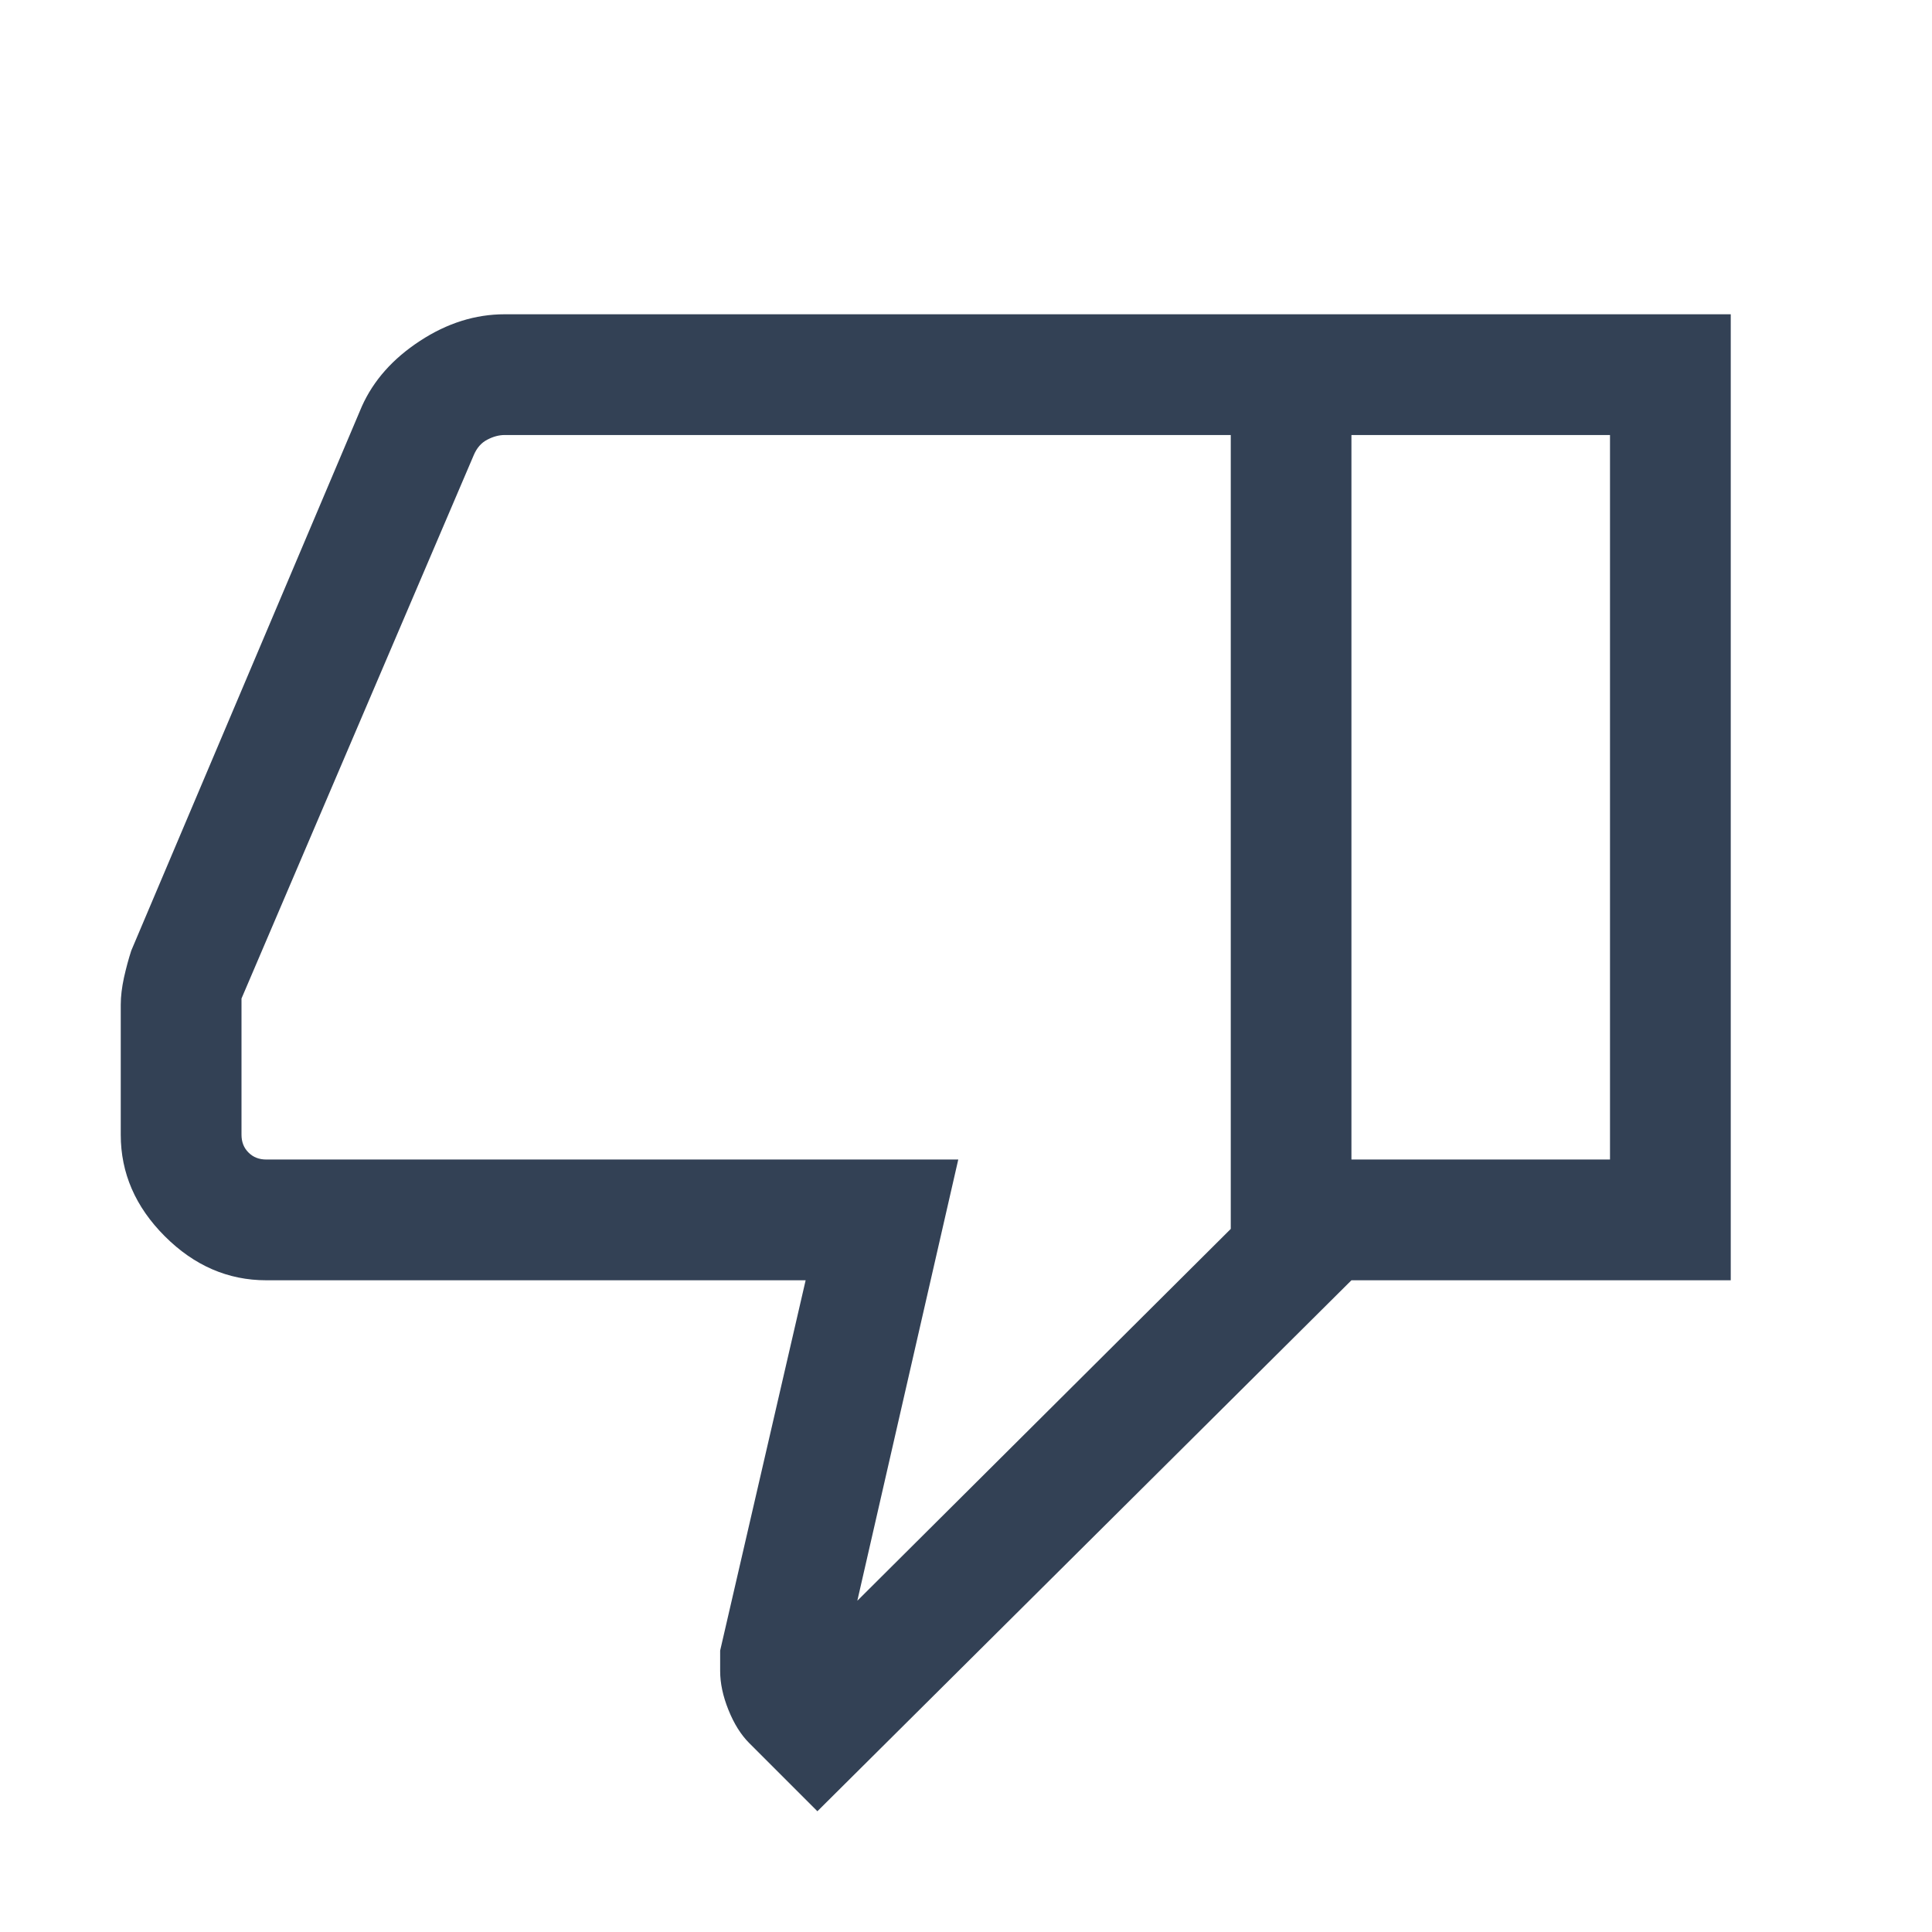
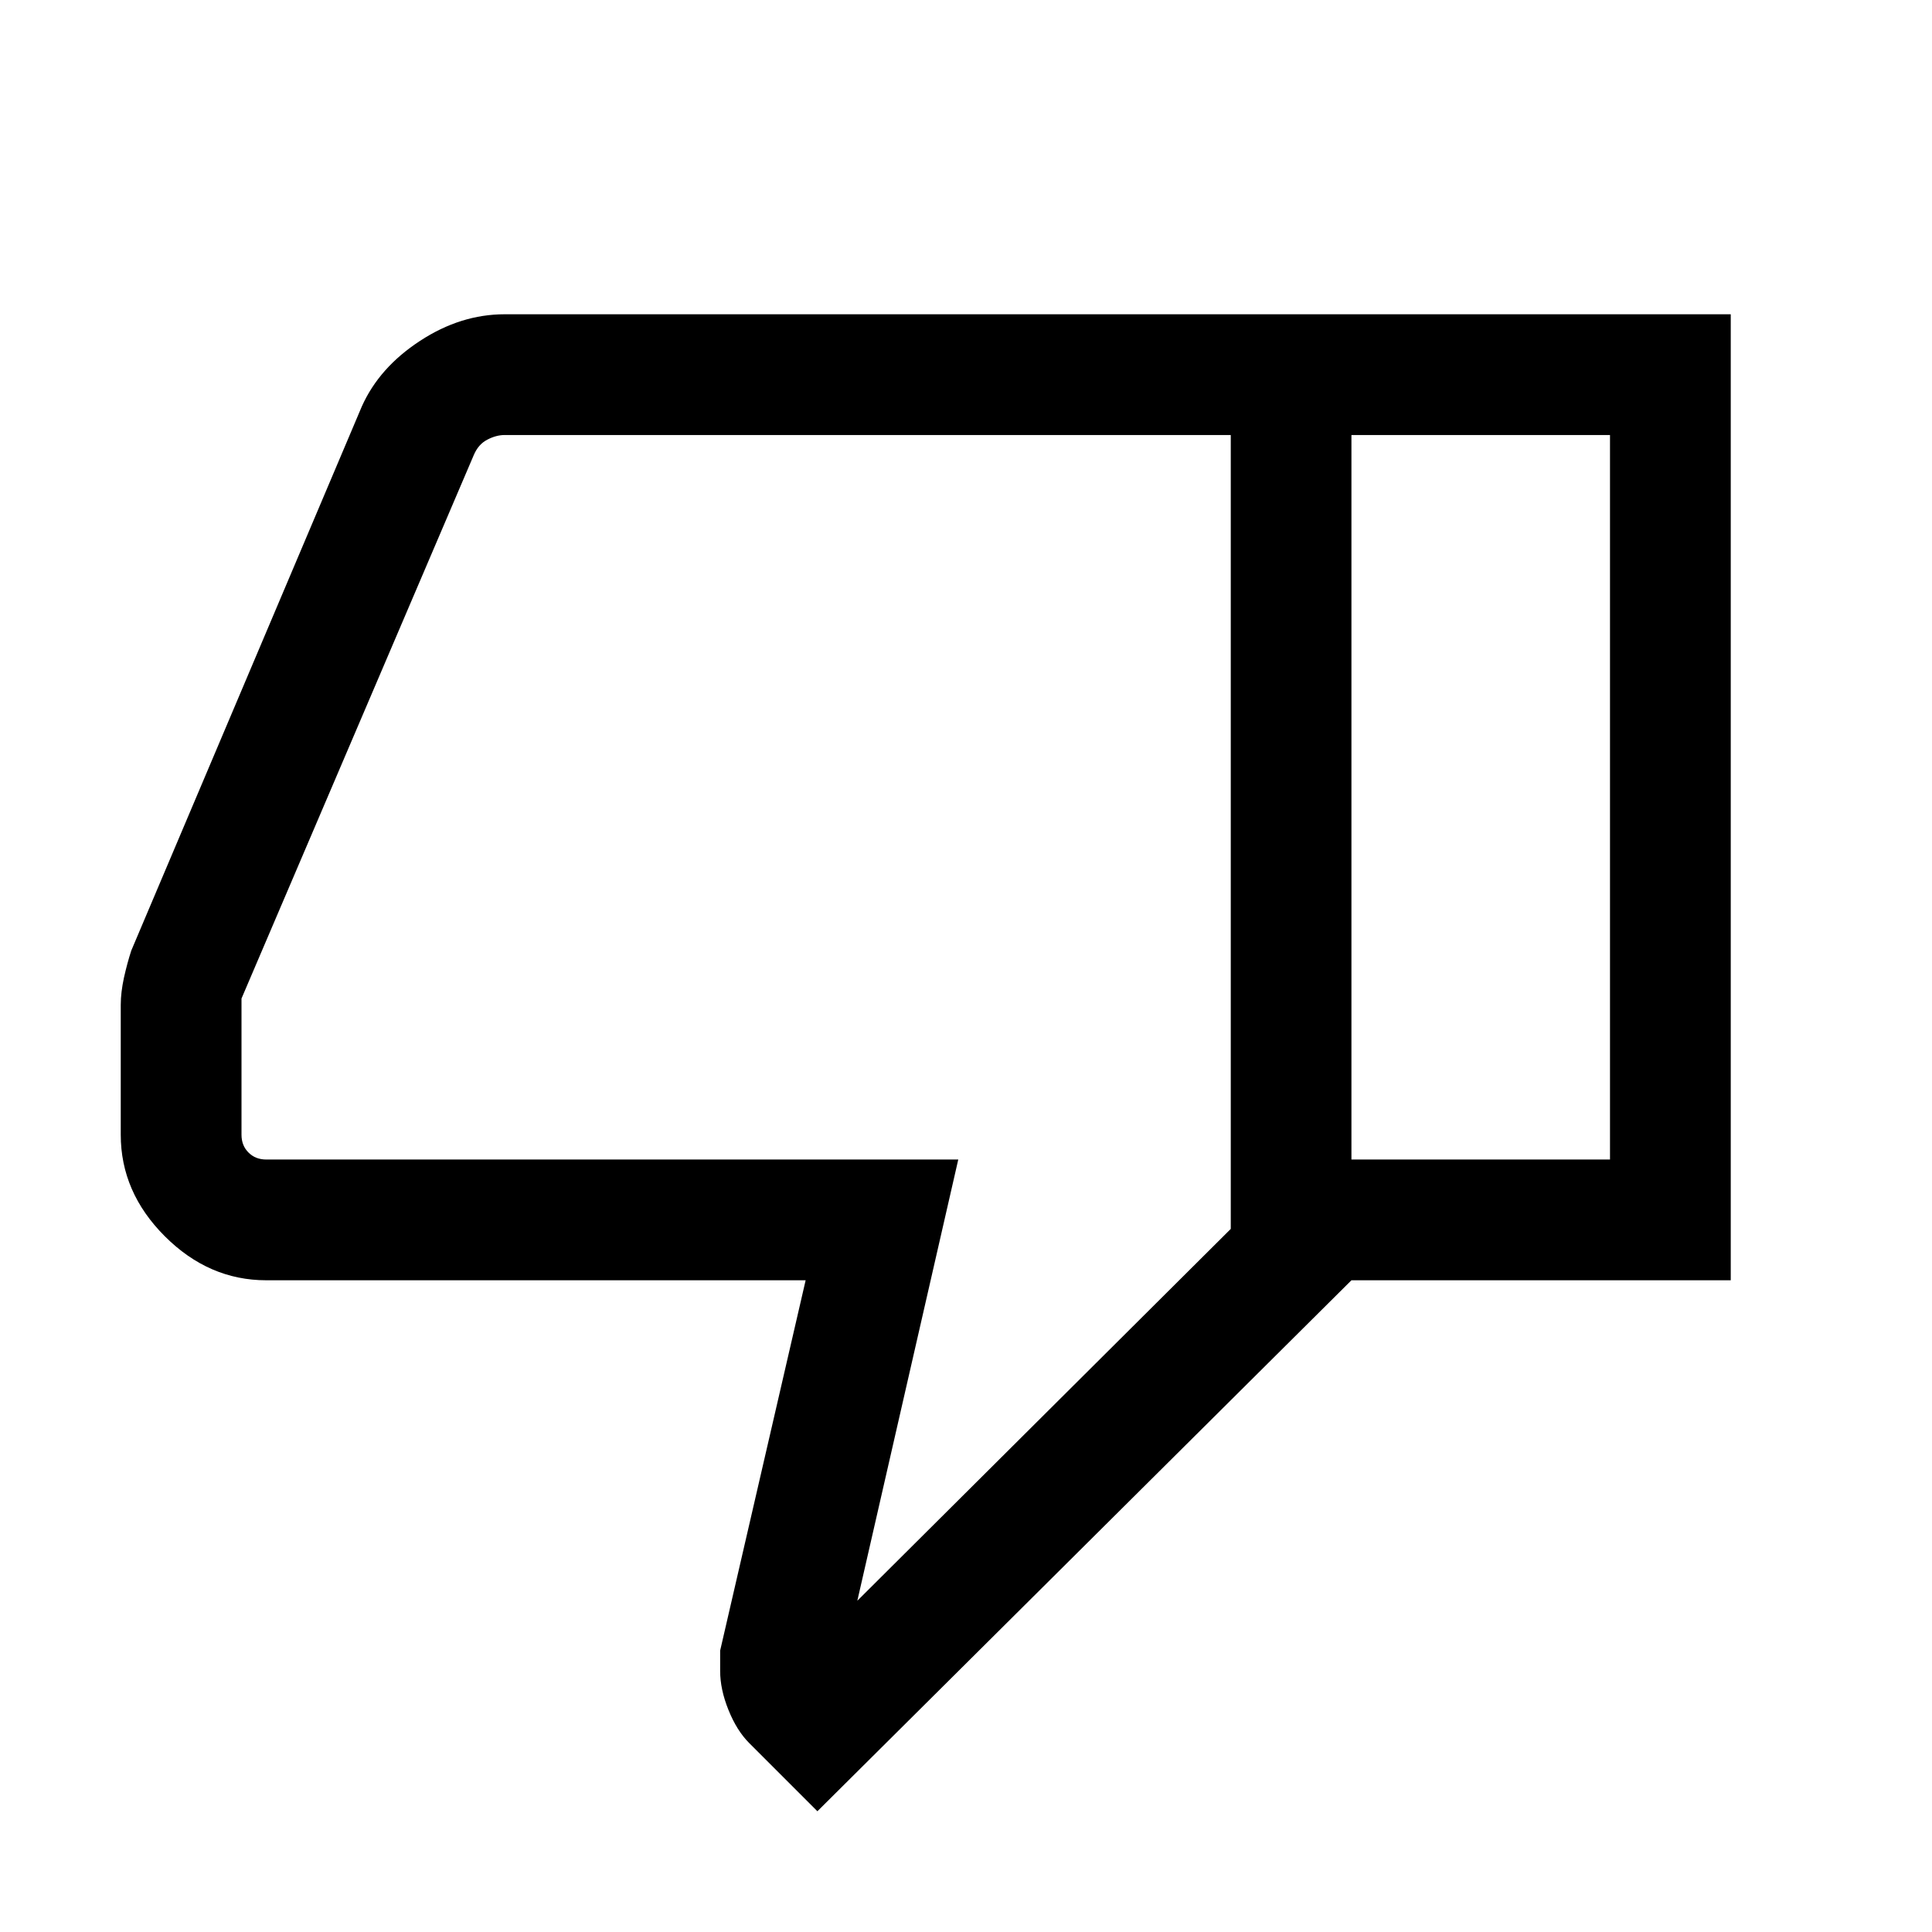
- <svg xmlns="http://www.w3.org/2000/svg" width="24" height="24" viewBox="0 0 24 24" fill="#334155">
+ <svg xmlns="http://www.w3.org/2000/svg" width="24" height="24" viewBox="0 0 24 24" fill="currentColor">
  <mask id="mask0_1381_13980" style="mask-type:alpha" maskUnits="userSpaceOnUse" x="0" y="0" width="24" height="24">
    <rect width="24" height="24" fill="#D9D9D9" />
  </mask>
  <g mask="url(#mask0_1381_13980)">
    <path d="M6.269 3.904H16.788V15.904L10.154 22.5L9.308 21.654C9.204 21.55 9.118 21.413 9.049 21.241C8.98 21.07 8.946 20.909 8.946 20.758V20.504L10.008 15.904H3.308C2.832 15.904 2.412 15.722 2.047 15.357C1.682 14.992 1.5 14.572 1.5 14.096V12.481C1.5 12.377 1.514 12.265 1.54 12.144C1.567 12.024 1.597 11.912 1.631 11.808L4.496 5.046C4.64 4.726 4.88 4.455 5.217 4.235C5.554 4.014 5.905 3.904 6.269 3.904ZM15.289 5.404H6.269C6.199 5.404 6.127 5.423 6.053 5.462C5.979 5.5 5.923 5.564 5.885 5.654L3 12.404V14.096C3 14.186 3.029 14.26 3.087 14.317C3.144 14.375 3.218 14.404 3.308 14.404H11.904L10.65 19.885L15.289 15.266V5.404ZM16.788 15.904V14.404H20V5.404H16.788V3.904H21.5V15.904H16.788Z" />
  </g>
</svg>
